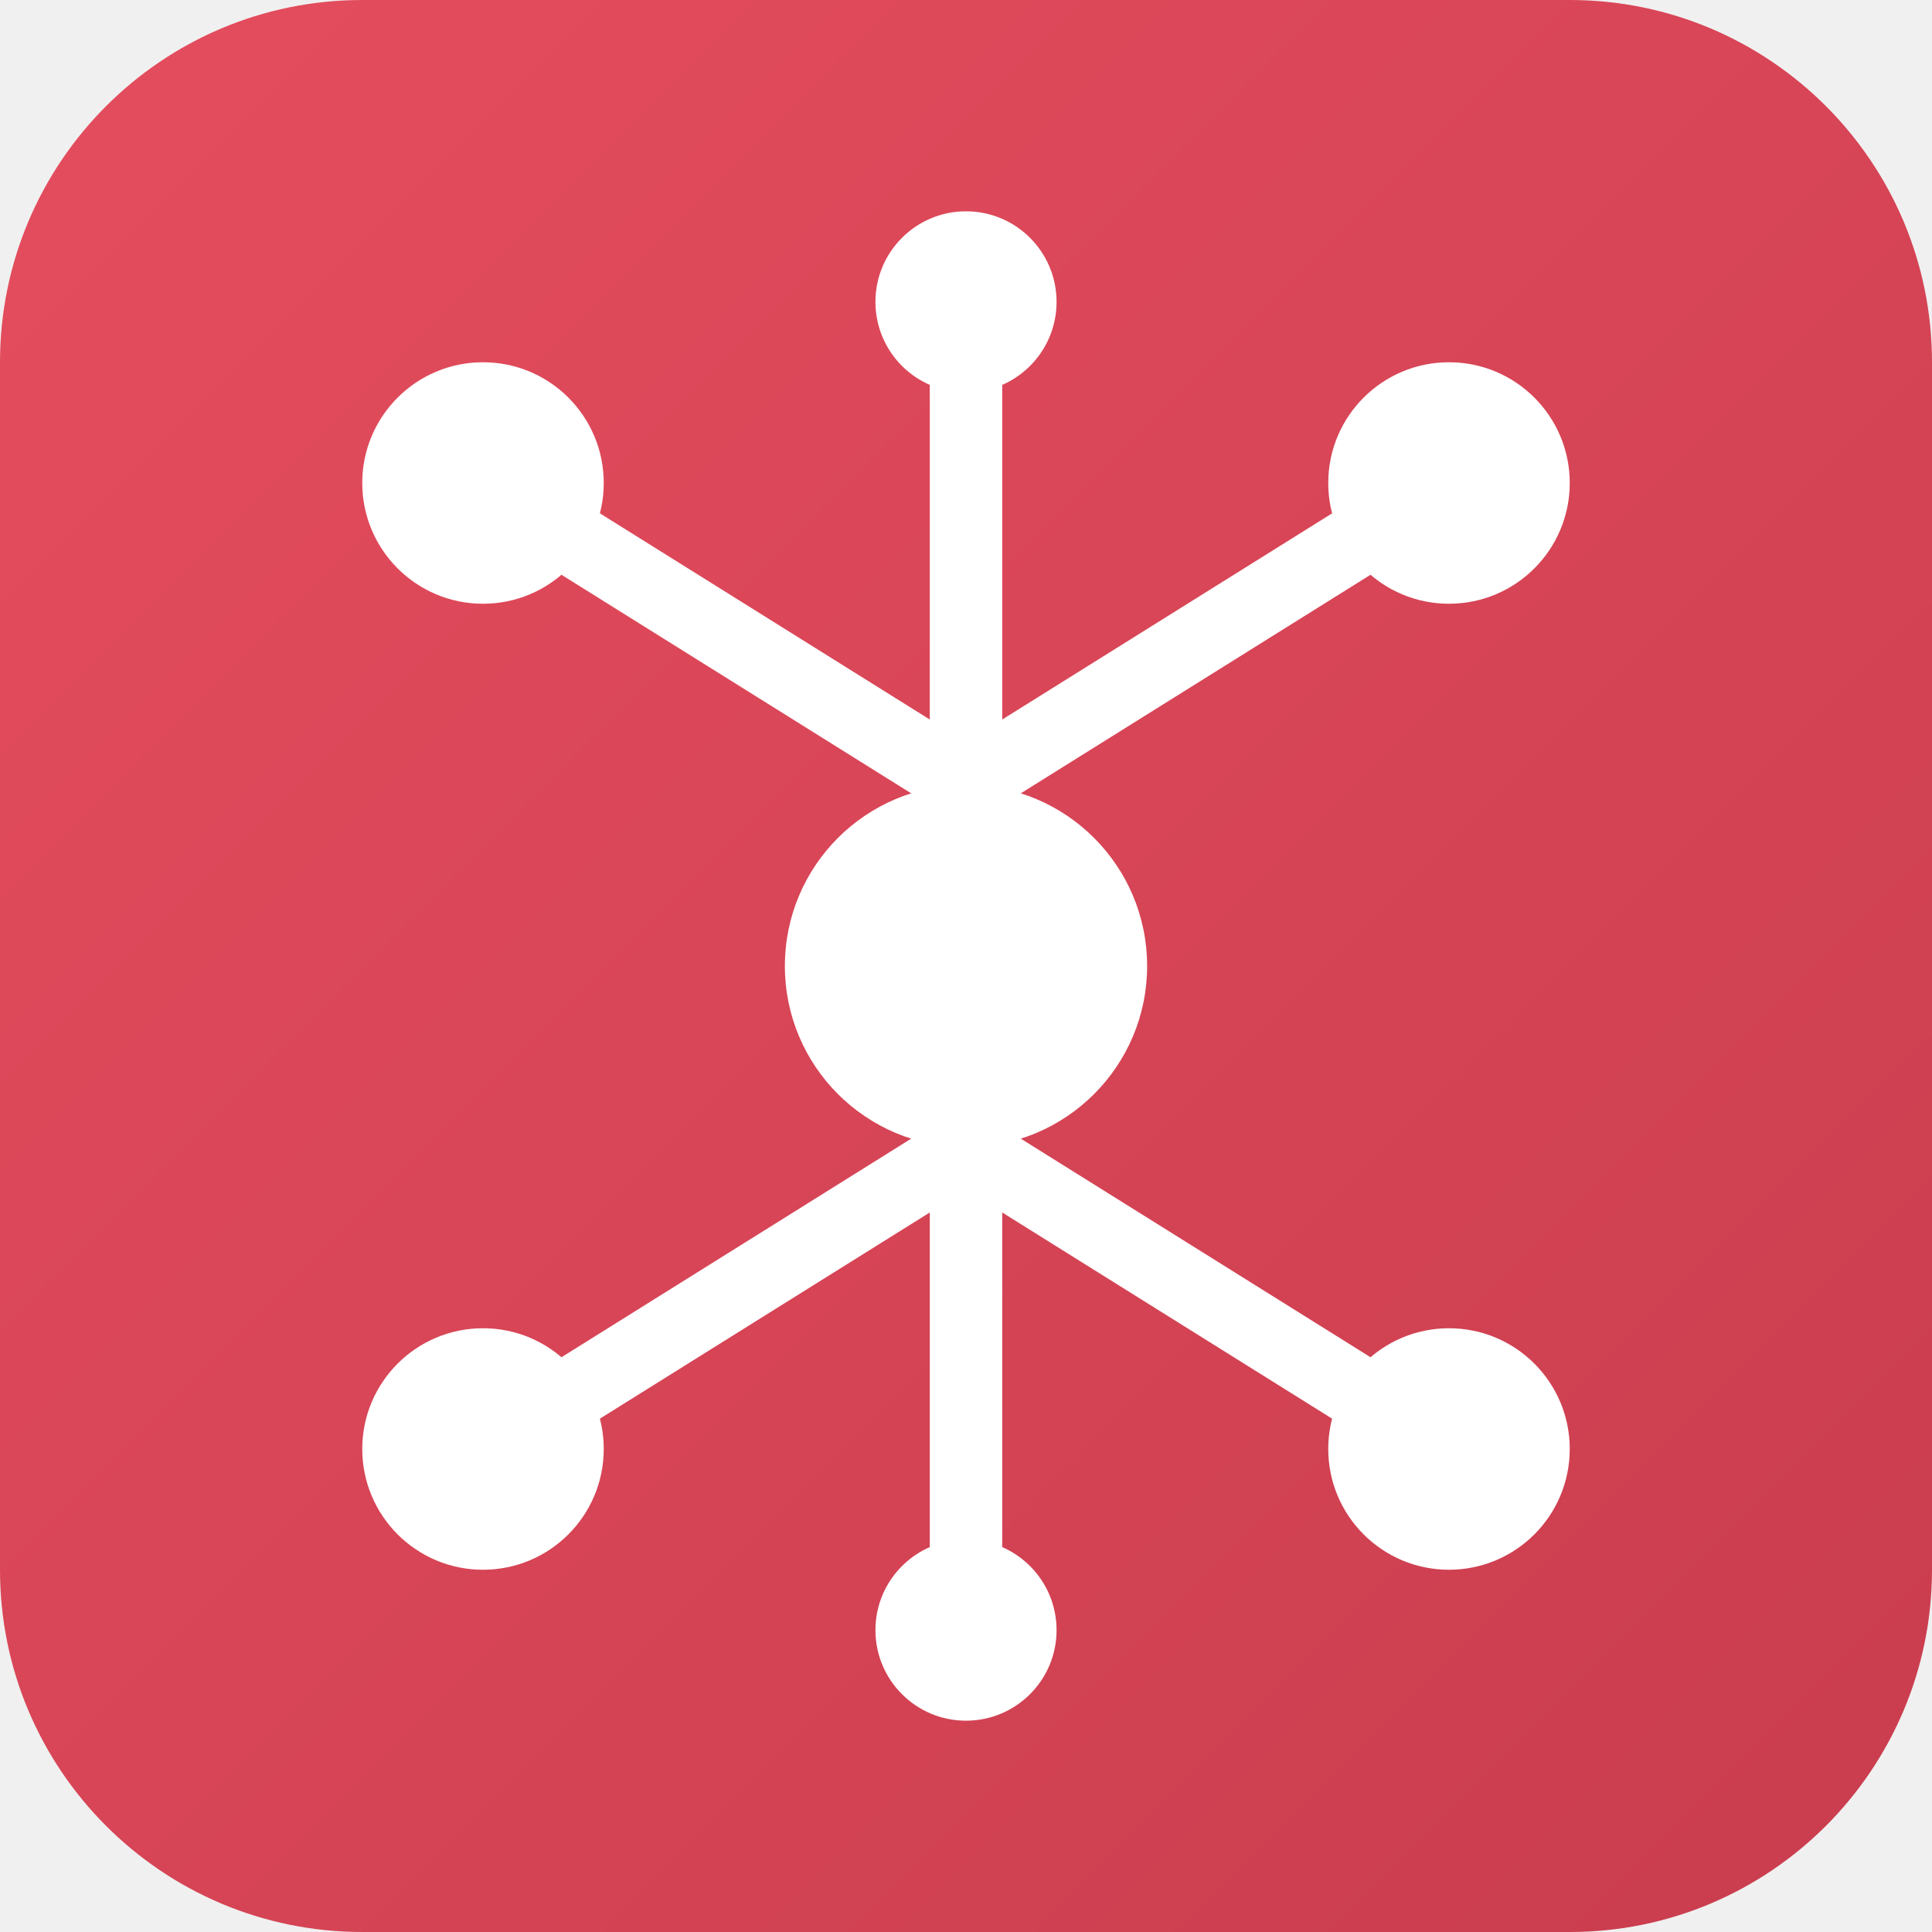
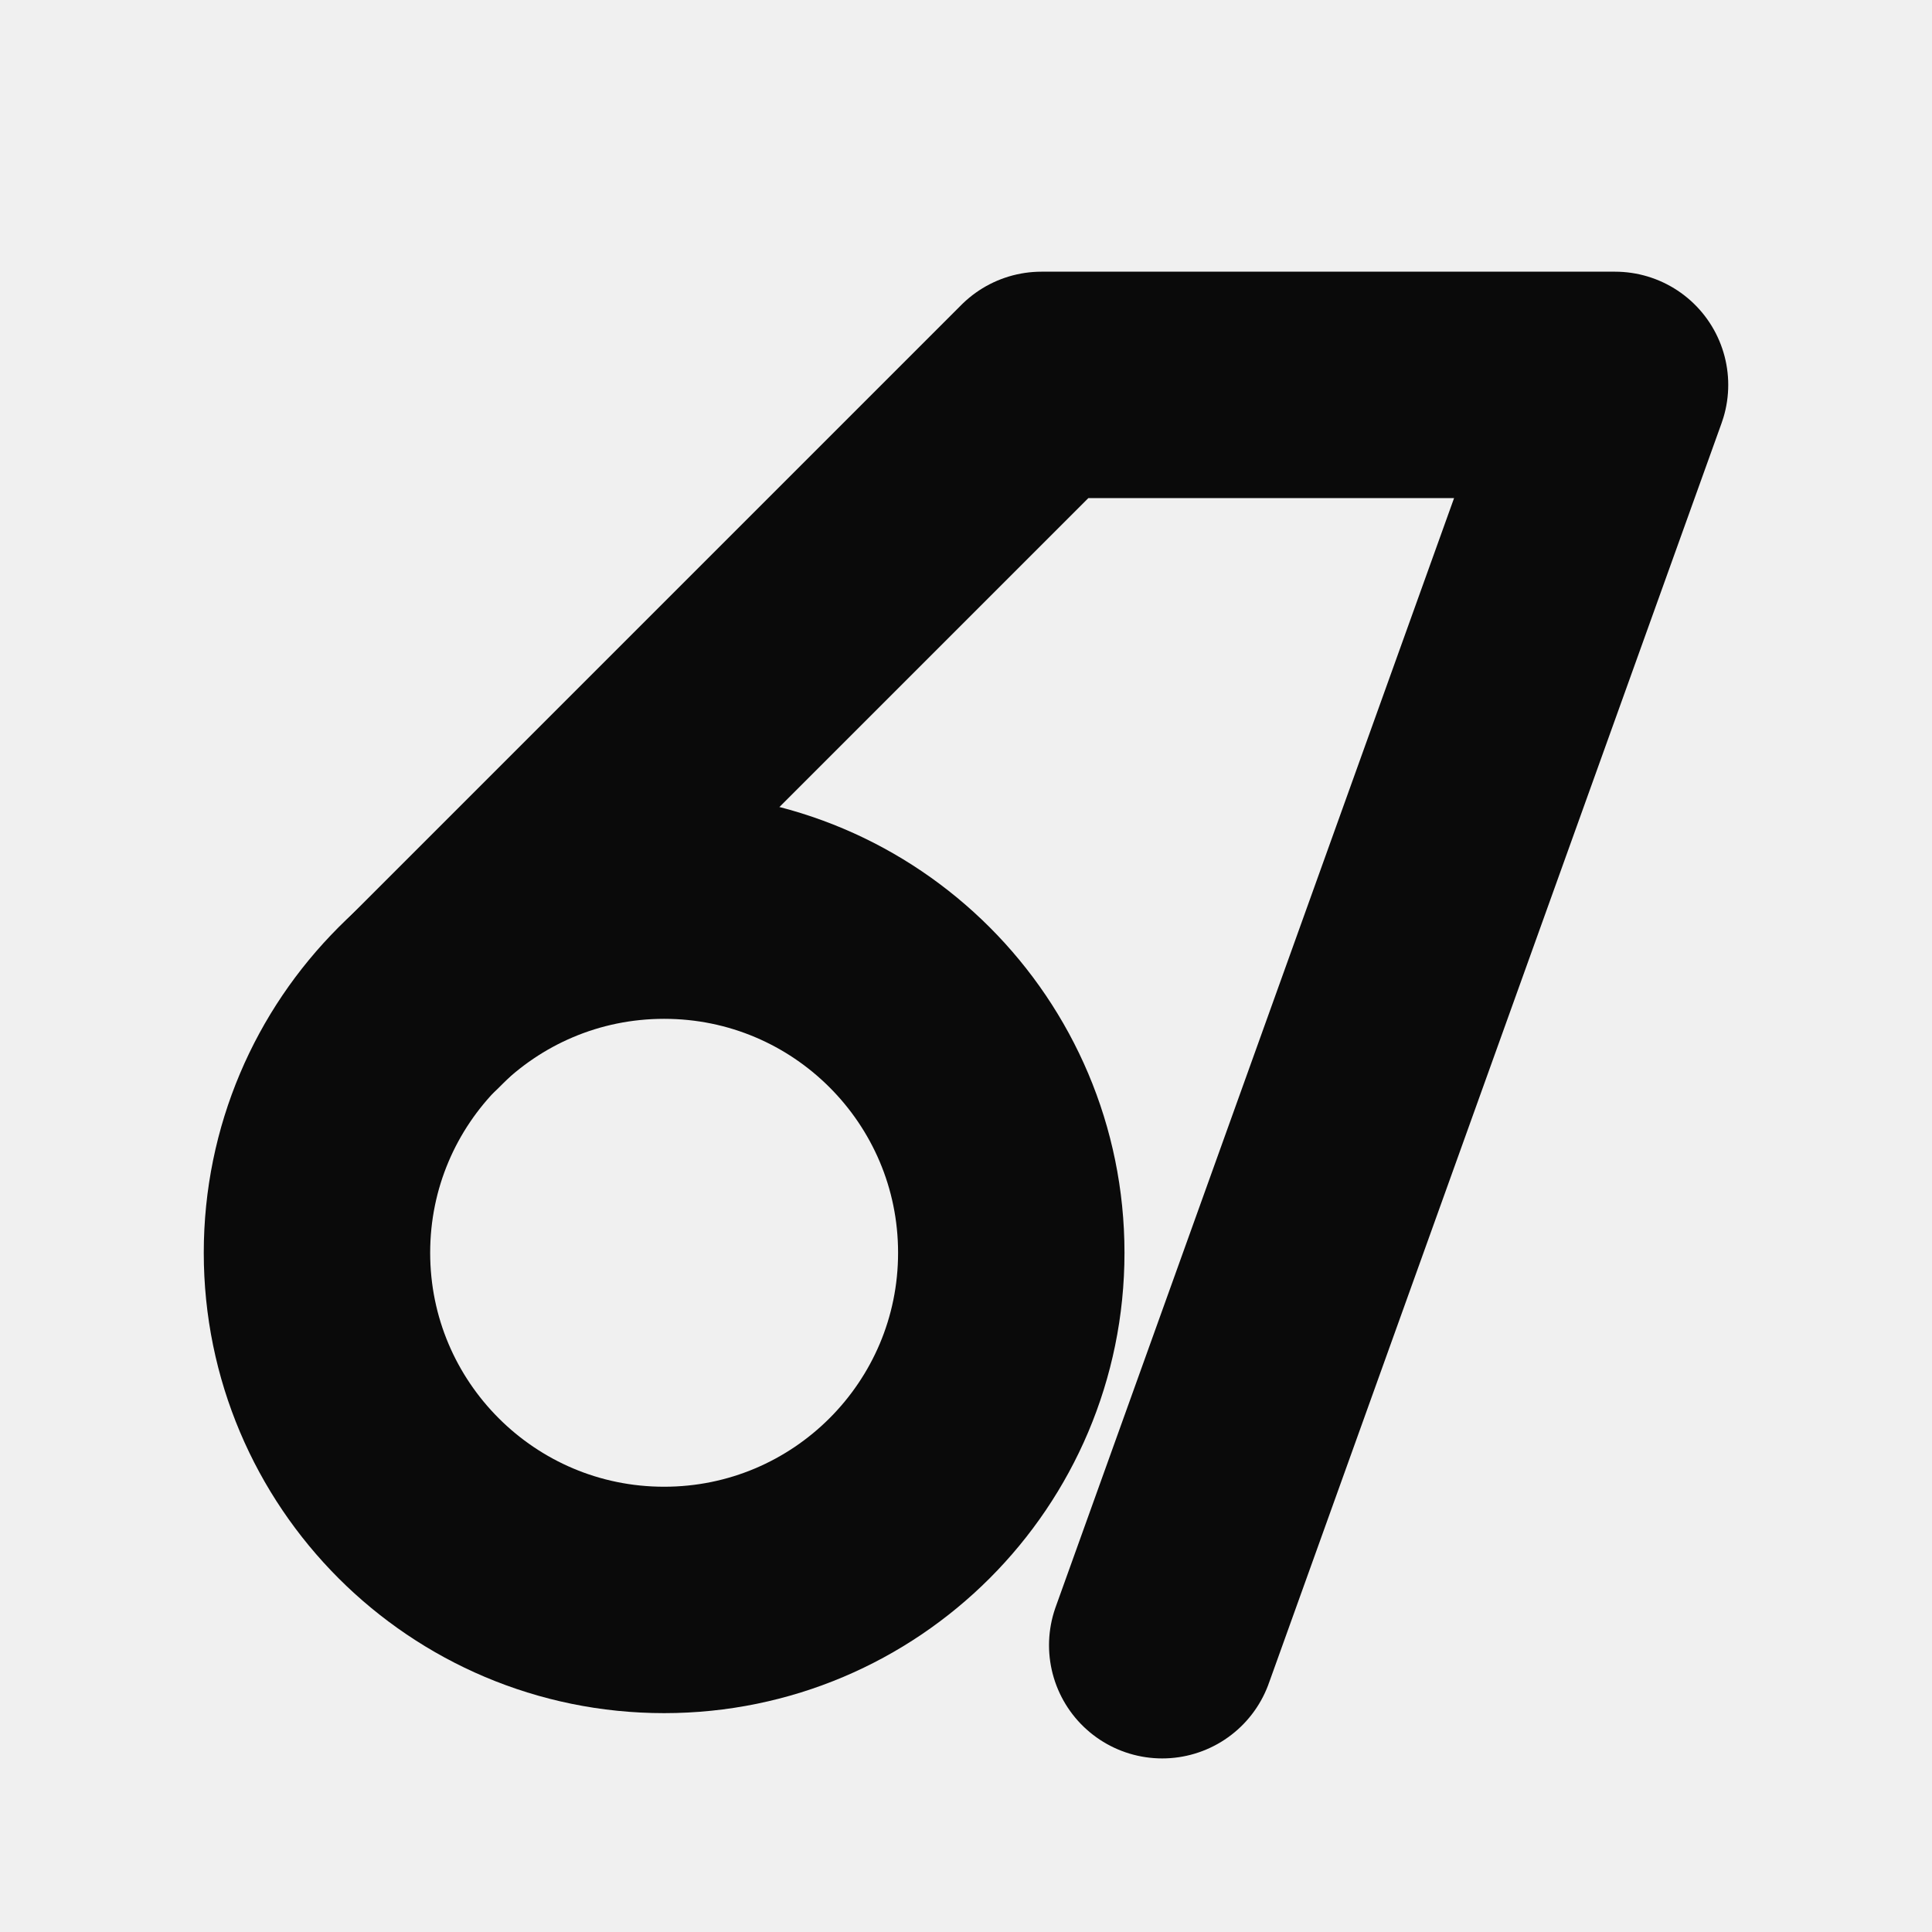
- <svg xmlns="http://www.w3.org/2000/svg" width="32" height="32" viewBox="0 0 32 32" fill="none">
-   <rect width="32" height="32" rx="6" fill="url(#gradient)" />
-   <circle cx="16" cy="16" r="3" fill="white" />
-   <circle cx="8" cy="8" r="2" fill="white" />
-   <circle cx="24" cy="8" r="2" fill="white" />
-   <circle cx="8" cy="24" r="2" fill="white" />
-   <circle cx="24" cy="24" r="2" fill="white" />
-   <circle cx="16" cy="5" r="1.5" fill="white" />
-   <circle cx="16" cy="27" r="1.5" fill="white" />
-   <line x1="16" y1="13" x2="8" y2="8" stroke="white" stroke-width="1.2" stroke-linecap="round" />
-   <line x1="16" y1="13" x2="24" y2="8" stroke="white" stroke-width="1.2" stroke-linecap="round" />
-   <line x1="16" y1="19" x2="8" y2="24" stroke="white" stroke-width="1.2" stroke-linecap="round" />
-   <line x1="16" y1="19" x2="24" y2="24" stroke="white" stroke-width="1.2" stroke-linecap="round" />
-   <line x1="16" y1="13" x2="16" y2="5" stroke="white" stroke-width="1.2" stroke-linecap="round" />
-   <line x1="16" y1="19" x2="16" y2="27" stroke="white" stroke-width="1.2" stroke-linecap="round" />
-   <defs>
-     <linearGradient id="gradient" x1="0" y1="0" x2="32" y2="32" gradientUnits="userSpaceOnUse">
-       <stop stop-color="#E54D5E" />
-       <stop offset="1" stop-color="#C93D4E" />
-     </linearGradient>
-   </defs>
+ <svg xmlns="http://www.w3.org/2000/svg" width="32" height="32" viewBox="0 0 256 256">
+   <style>
+     g { stroke: #0a0a0a; }
+     @media (prefers-color-scheme: dark) { g { stroke: #fafafa; } }
+   </style>
+   <g fill="none" stroke-width="30" stroke-linecap="round" stroke-linejoin="round">
+     <circle cx="88" cy="166" r="46" />
+     <path d="M55.5 133.5 L138 51 H214 L154 218" />
+   </g>
</svg>
